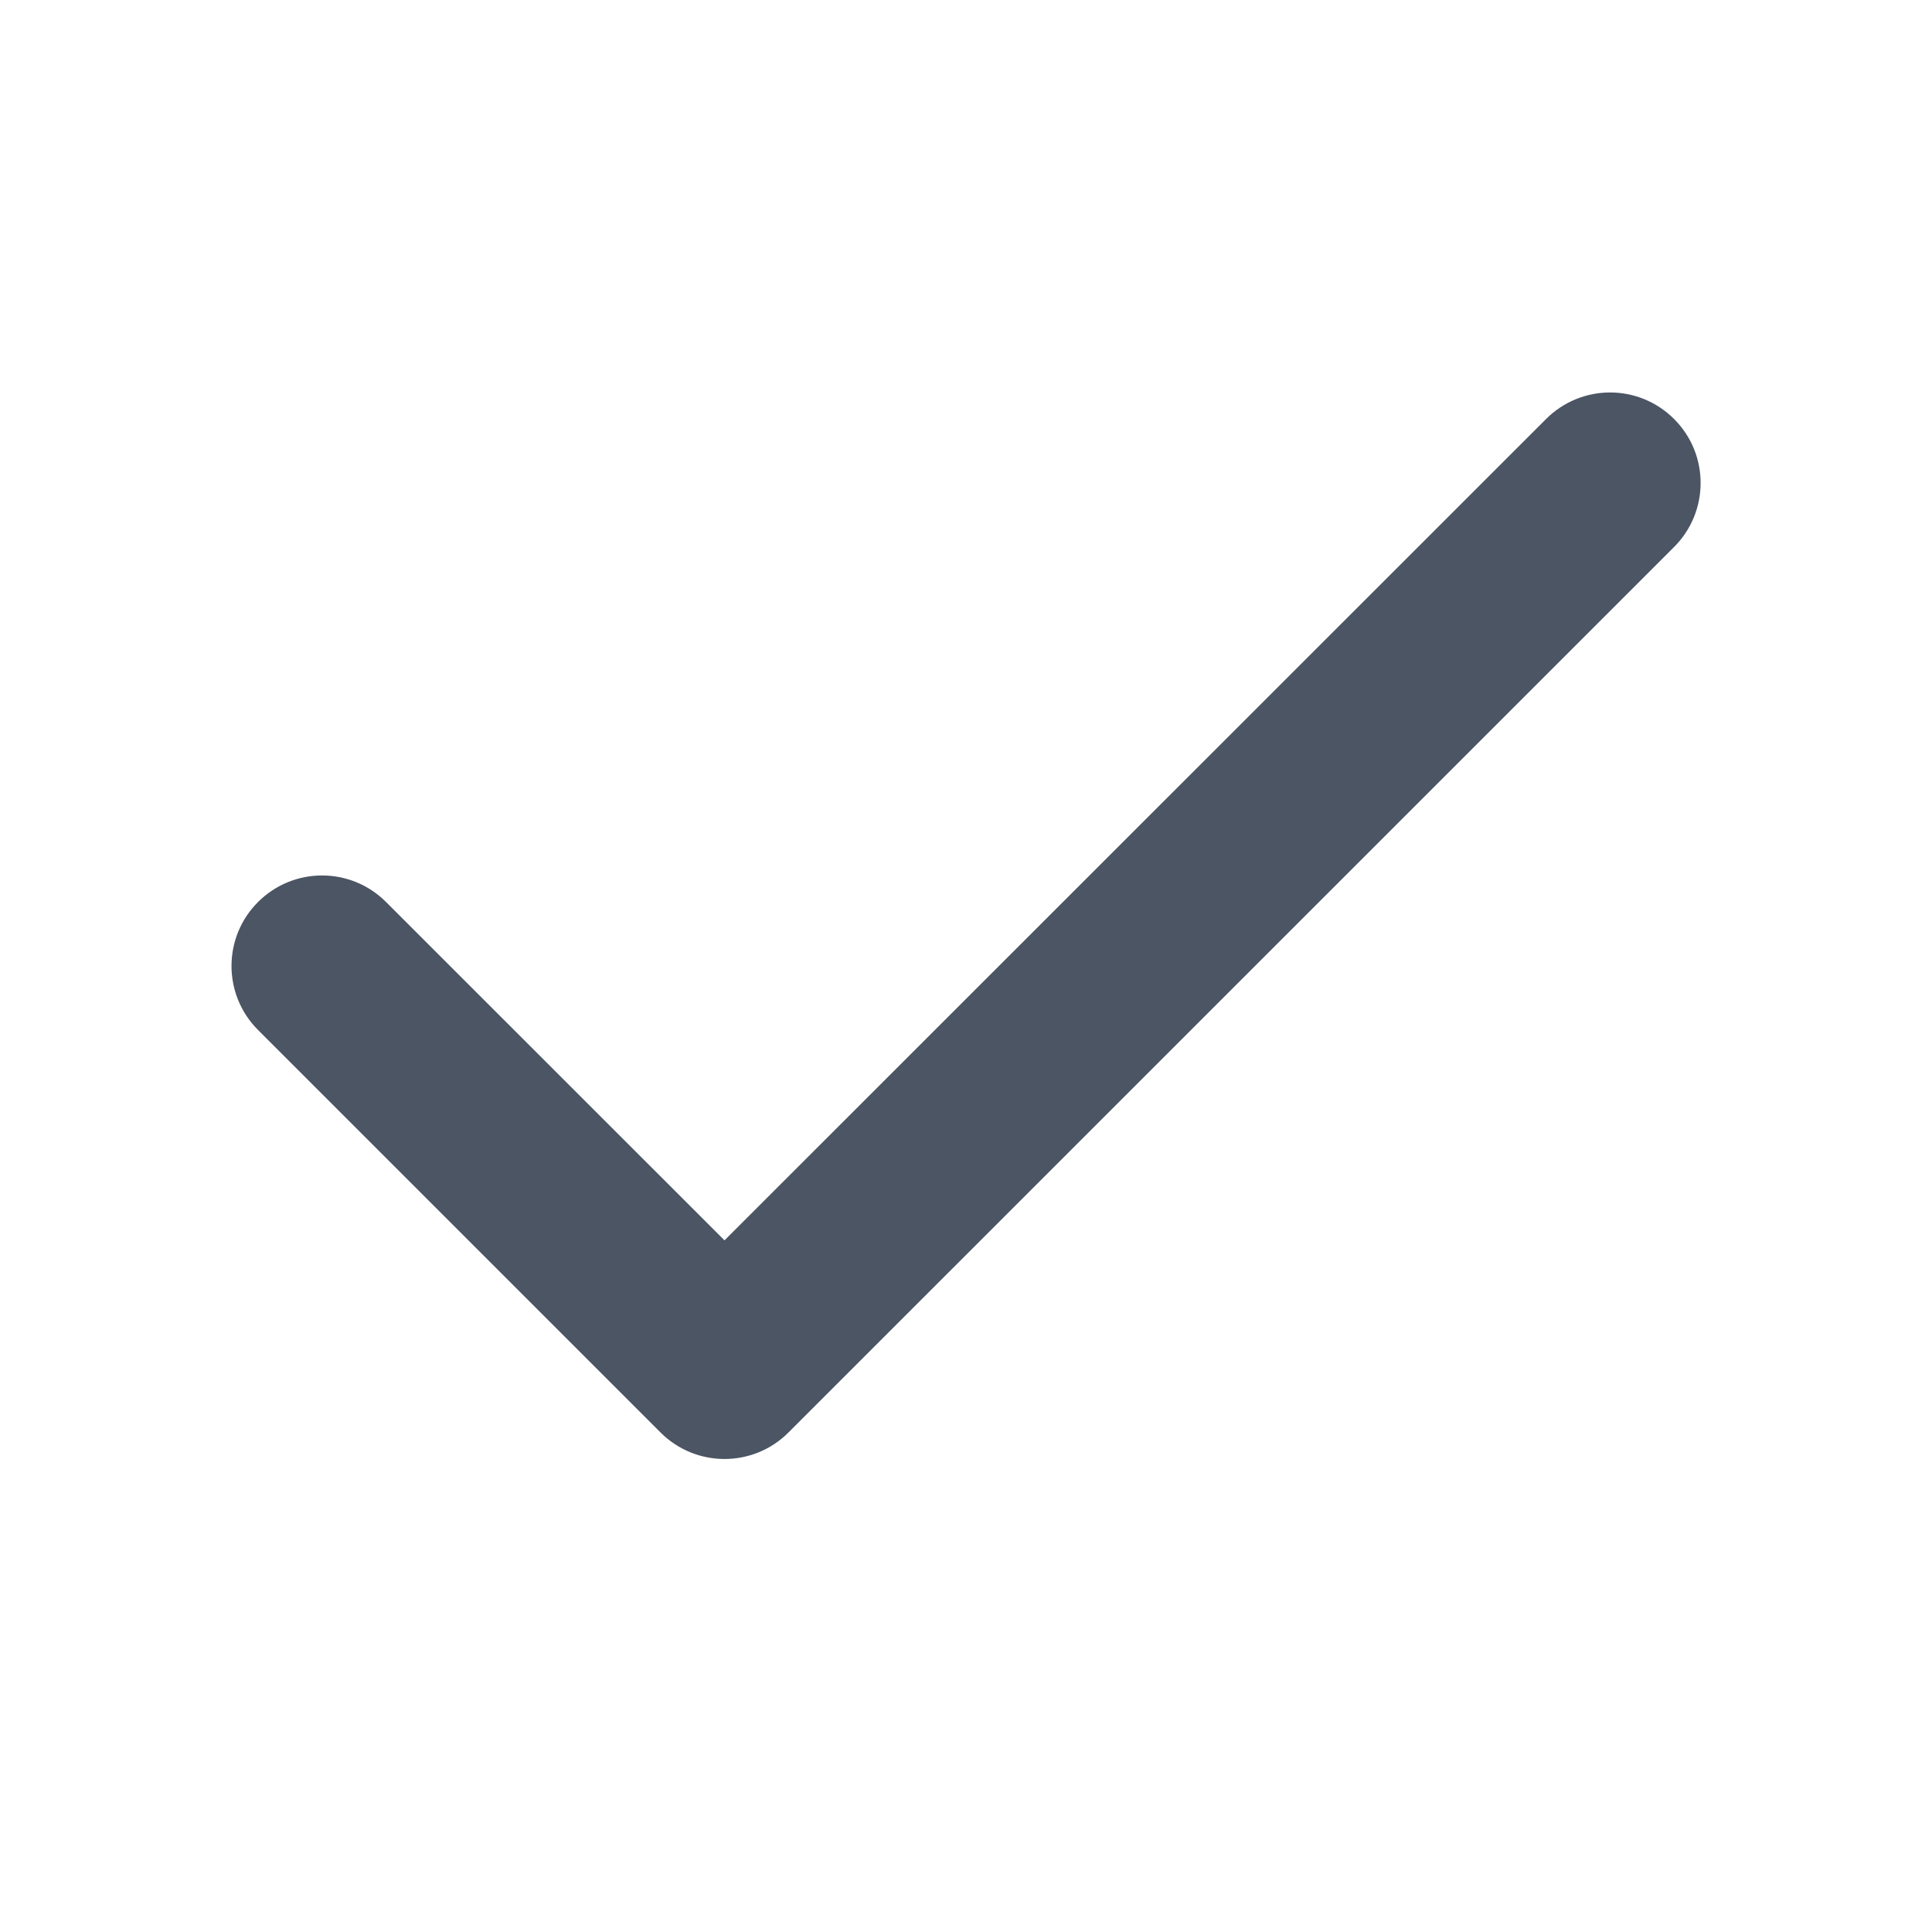
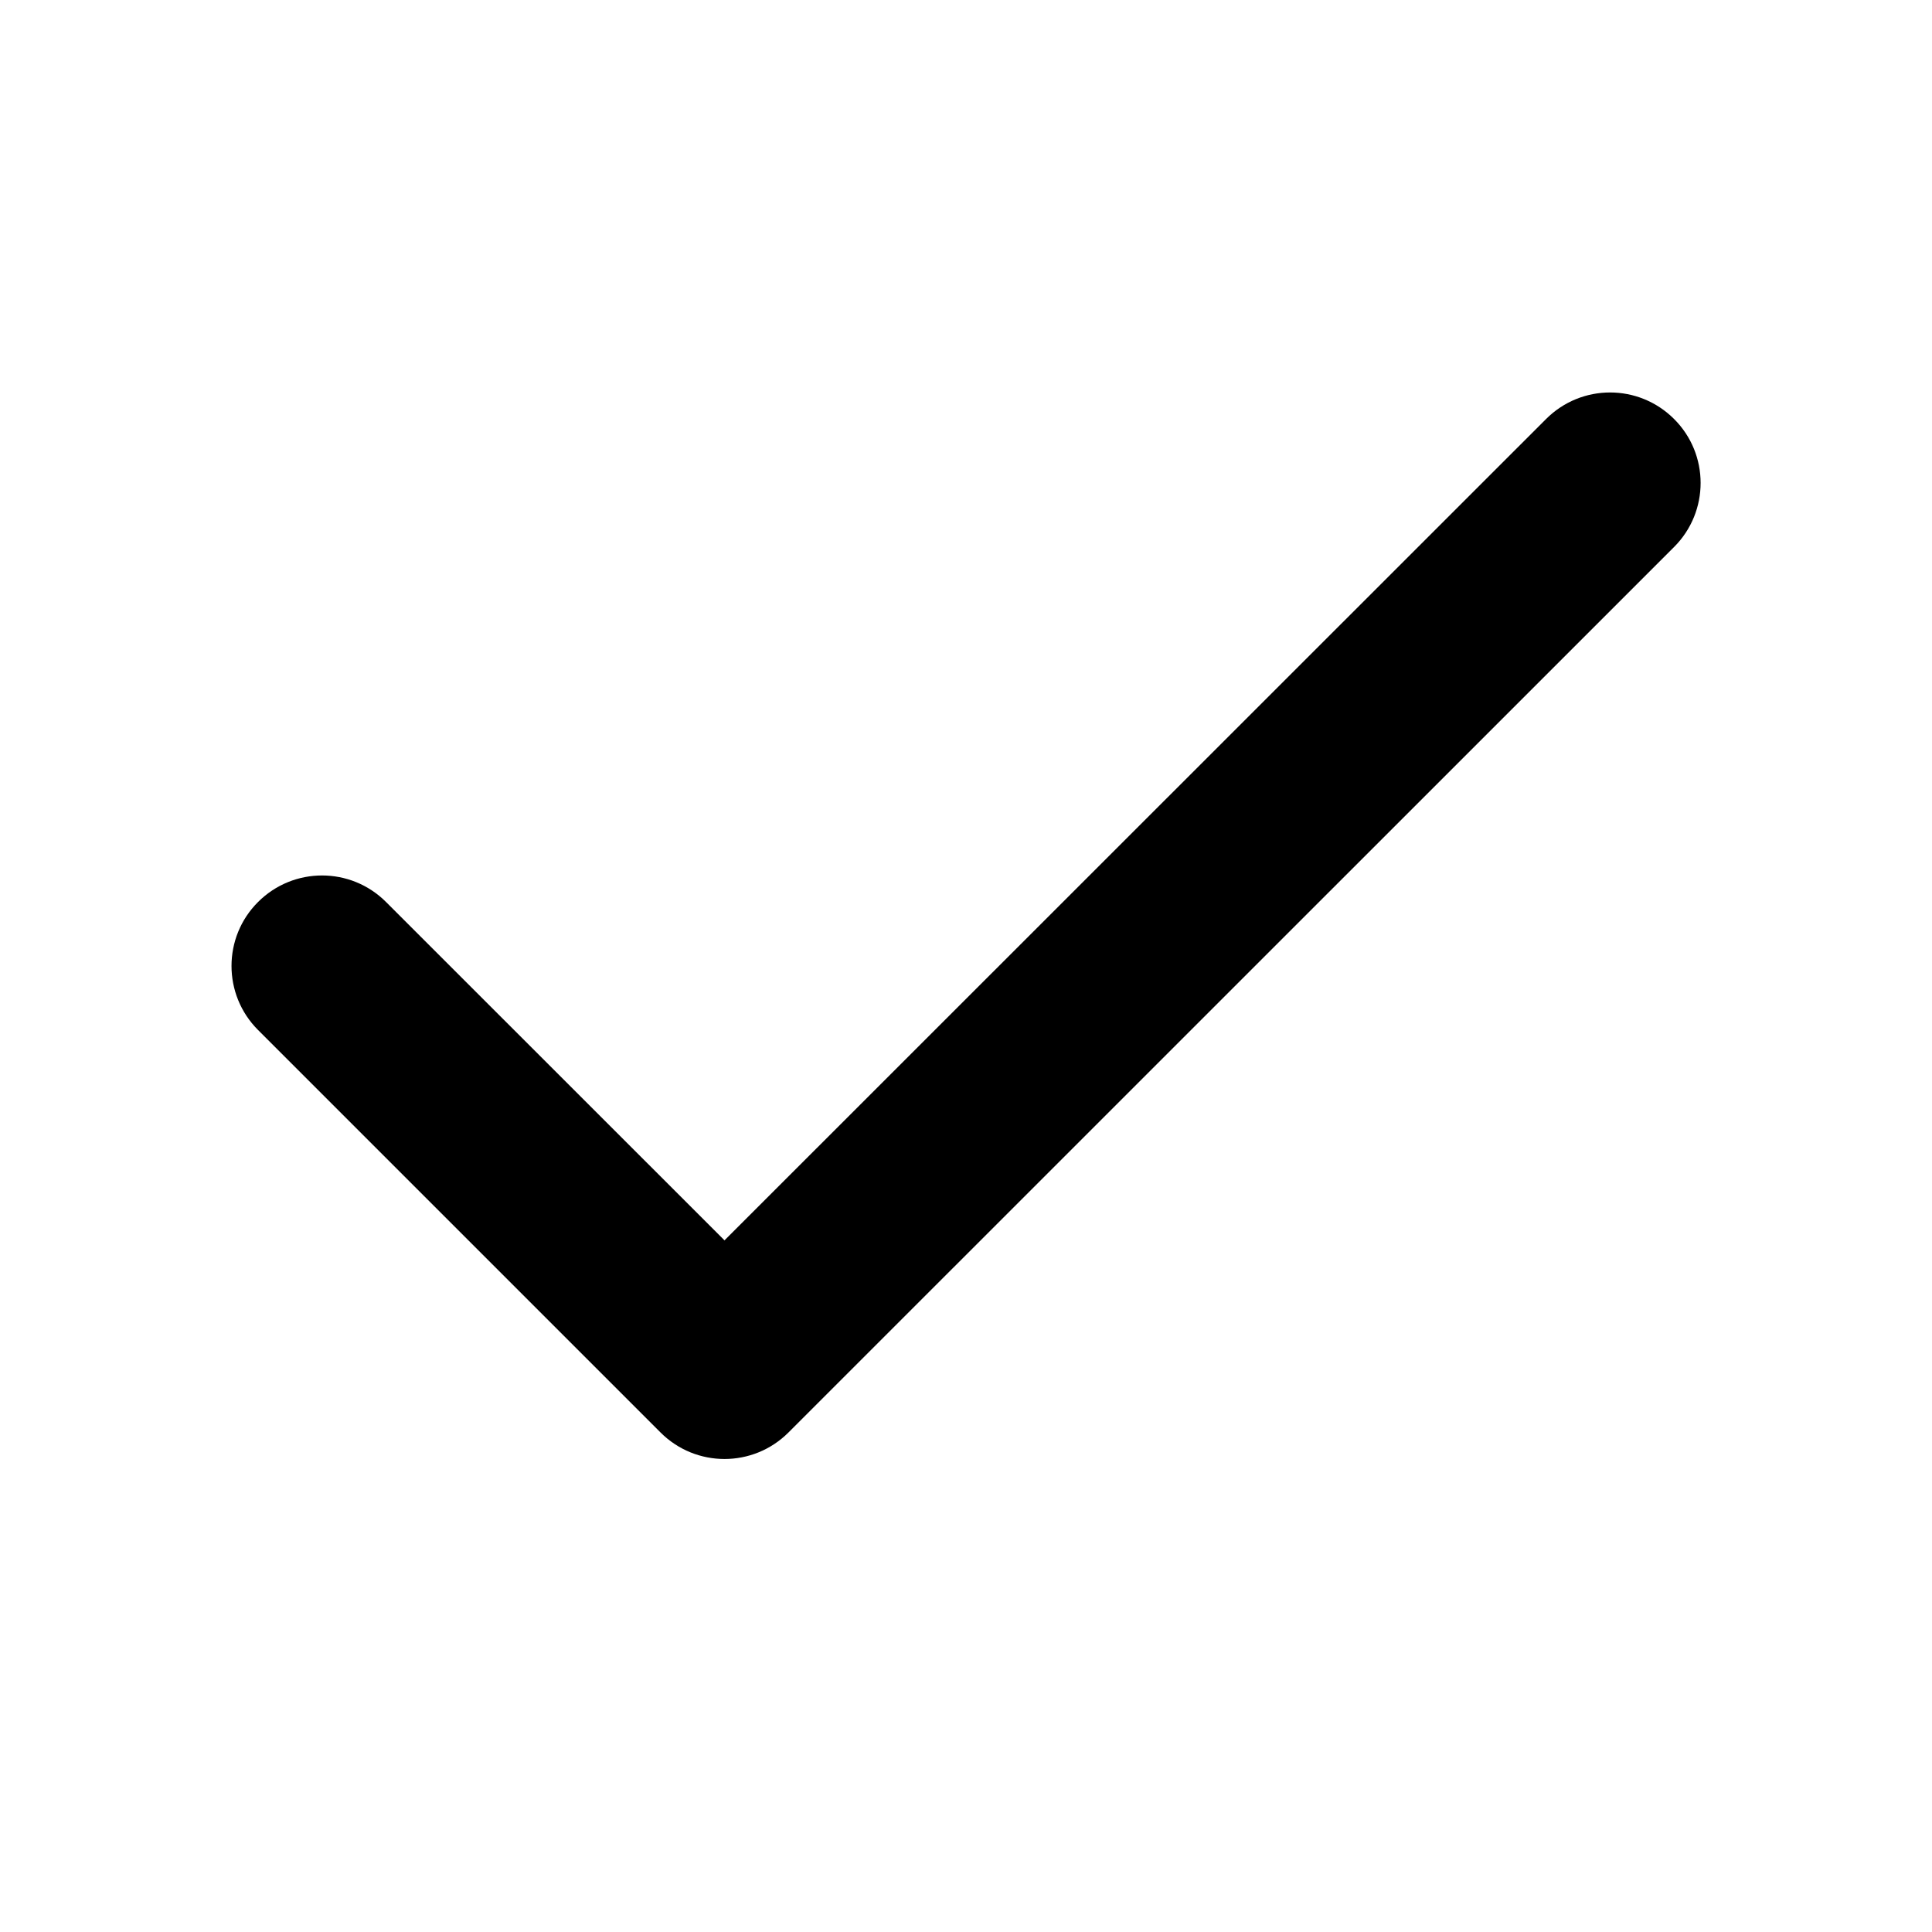
<svg xmlns="http://www.w3.org/2000/svg" width="16" height="16" viewBox="0 0 16 16" fill="none">
-   <path fill-rule="evenodd" clip-rule="evenodd" d="M12.804 3.47C13.097 3.177 13.571 3.177 13.864 3.47C14.157 3.762 14.157 4.237 13.864 4.53L6.53 11.863C6.237 12.156 5.763 12.156 5.47 11.863L2.137 8.53C1.844 8.237 1.844 7.762 2.137 7.47C2.43 7.177 2.904 7.177 3.197 7.47L6 10.272L12.804 3.47Z" fill="#4B5563" />
+   <path fill-rule="evenodd" clip-rule="evenodd" d="M12.804 3.47C13.097 3.177 13.571 3.177 13.864 3.47C14.157 3.762 14.157 4.237 13.864 4.53L6.53 11.863C6.237 12.156 5.763 12.156 5.47 11.863L2.137 8.53C1.844 8.237 1.844 7.762 2.137 7.47C2.43 7.177 2.904 7.177 3.197 7.47L6 10.272L12.804 3.47Z" fill="currentColor" />
</svg>
